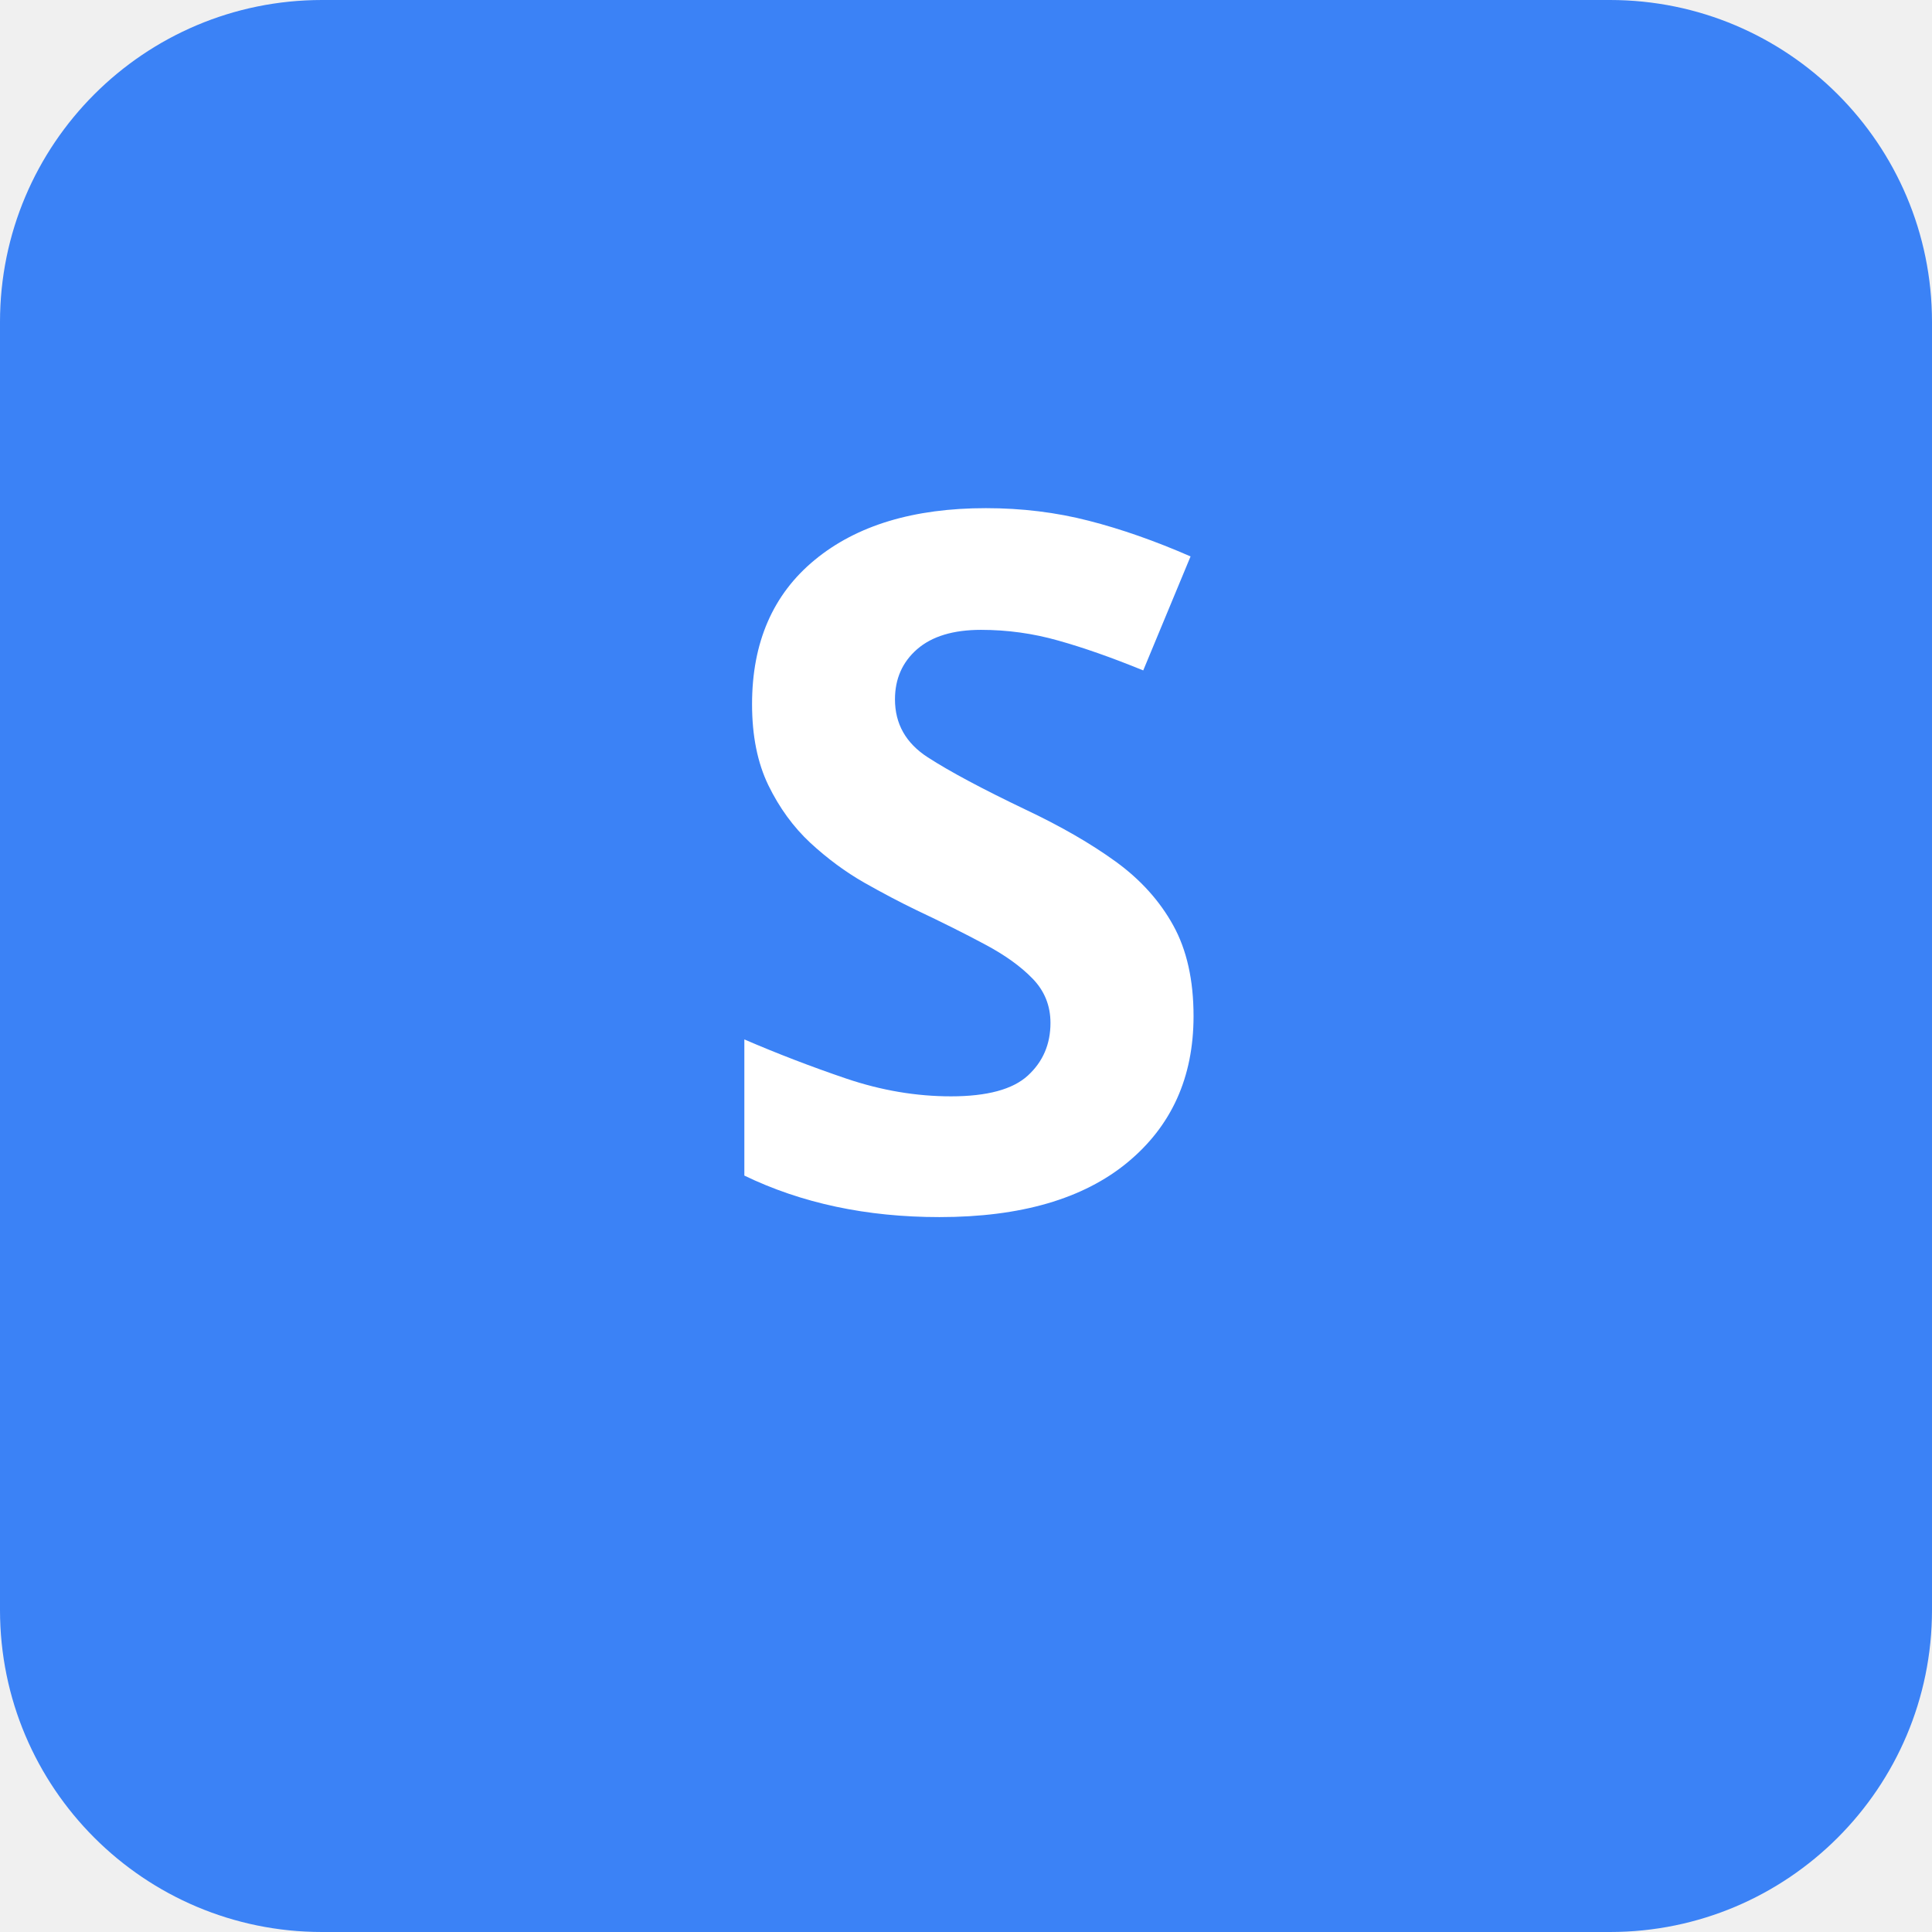
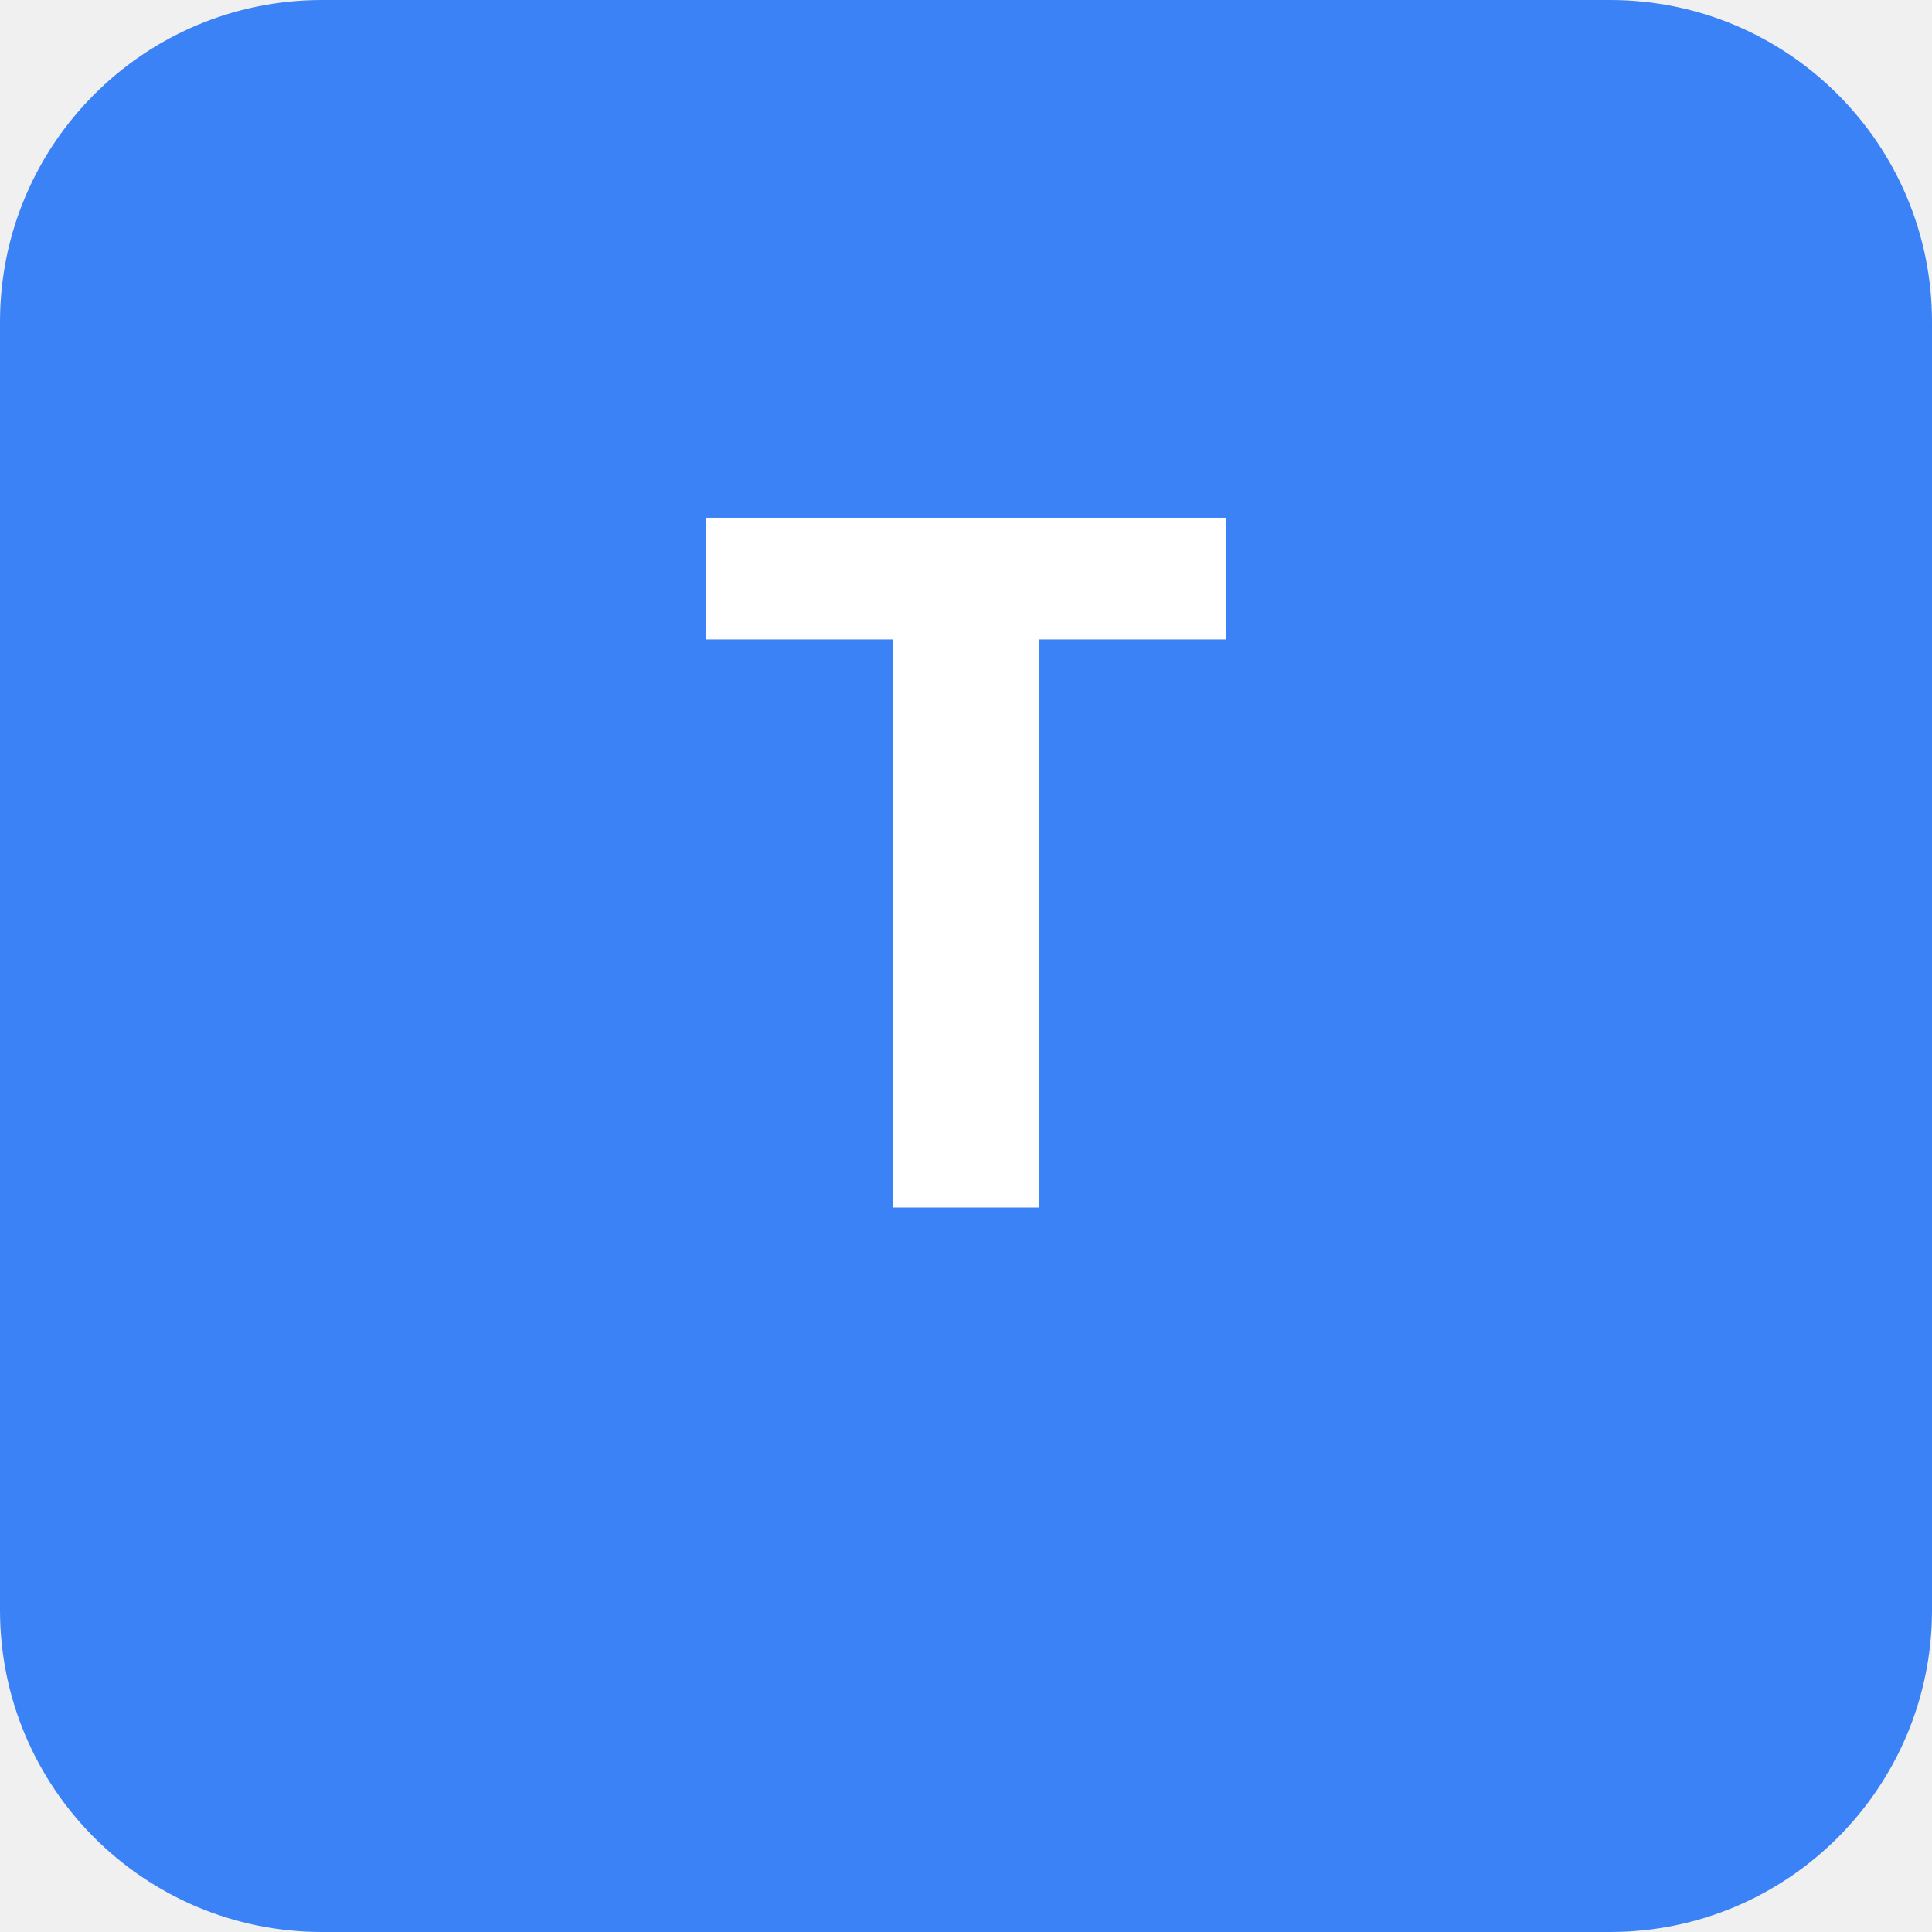
<svg xmlns="http://www.w3.org/2000/svg" viewBox="0 0 192 192" width="192" height="192">
  <rect width="192" height="192" rx="32" fill="#3B82F6" />
-   <text x="96" y="120" text-anchor="middle" font-family="sans-serif" font-weight="bold" font-size="96" fill="white">S</text>
+   <text x="96" y="120" text-anchor="middle" font-family="sans-serif" font-weight="bold" font-size="96" fill="white">T</text>
</svg>
